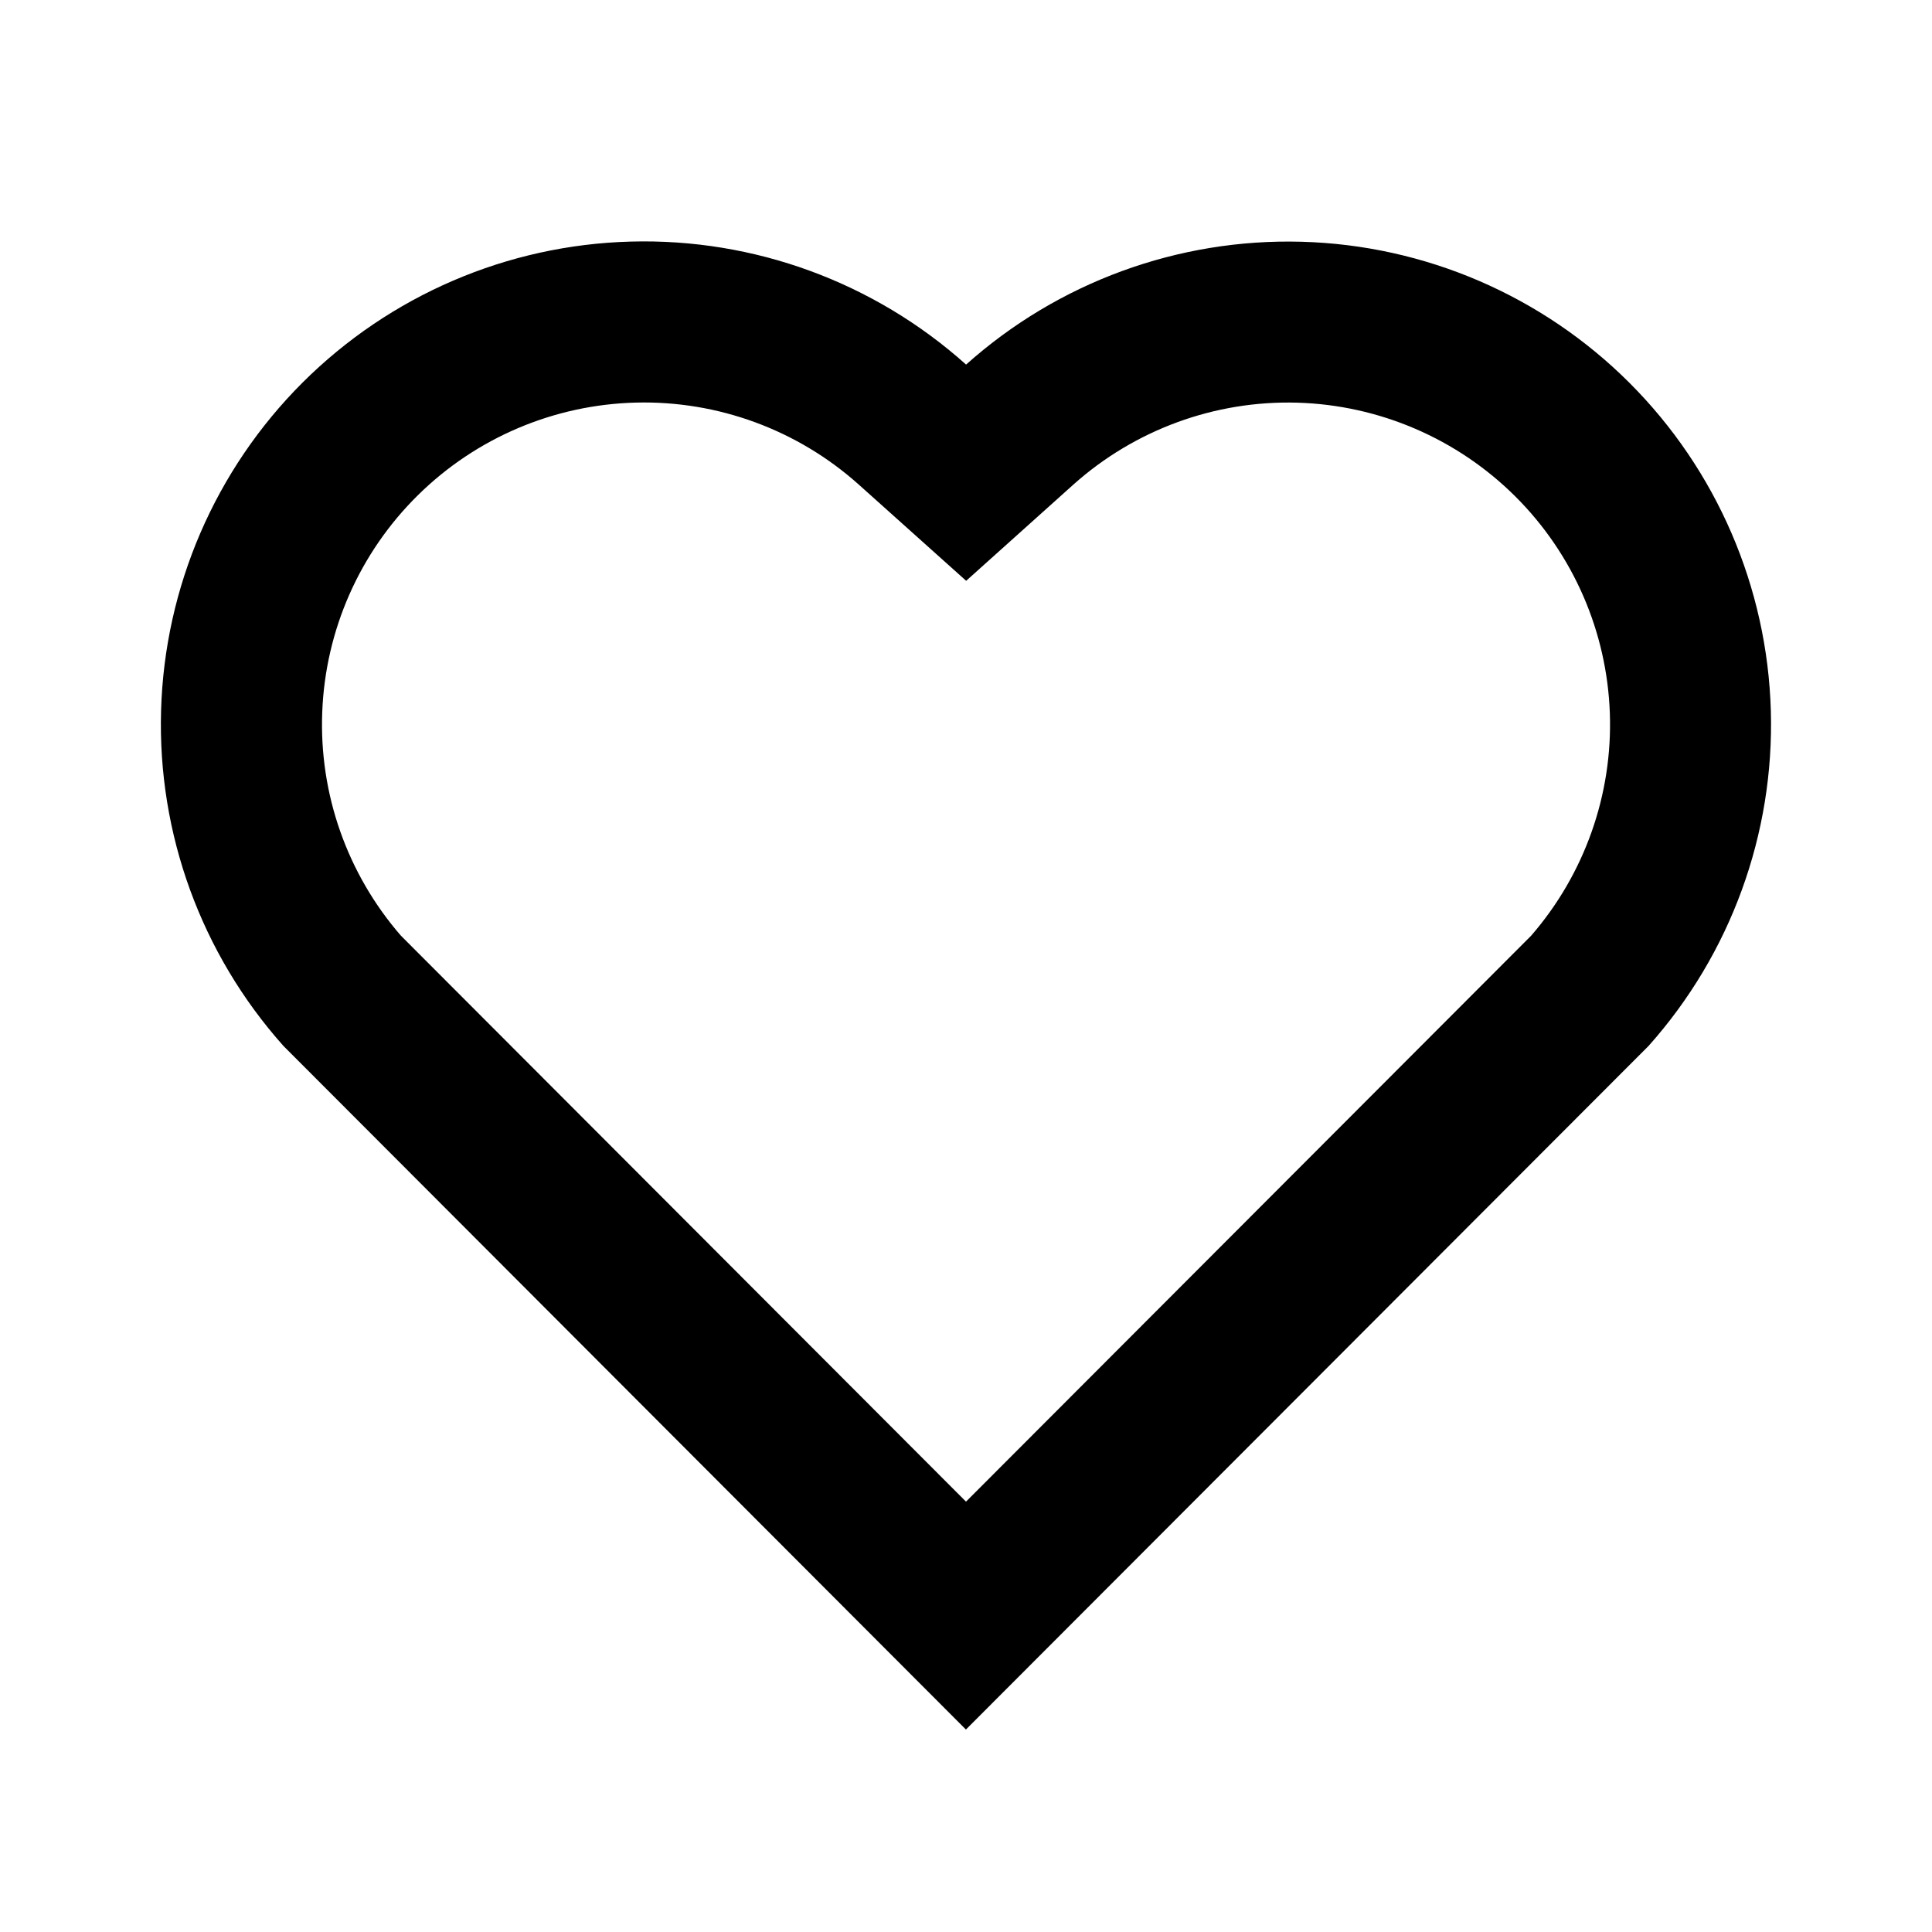
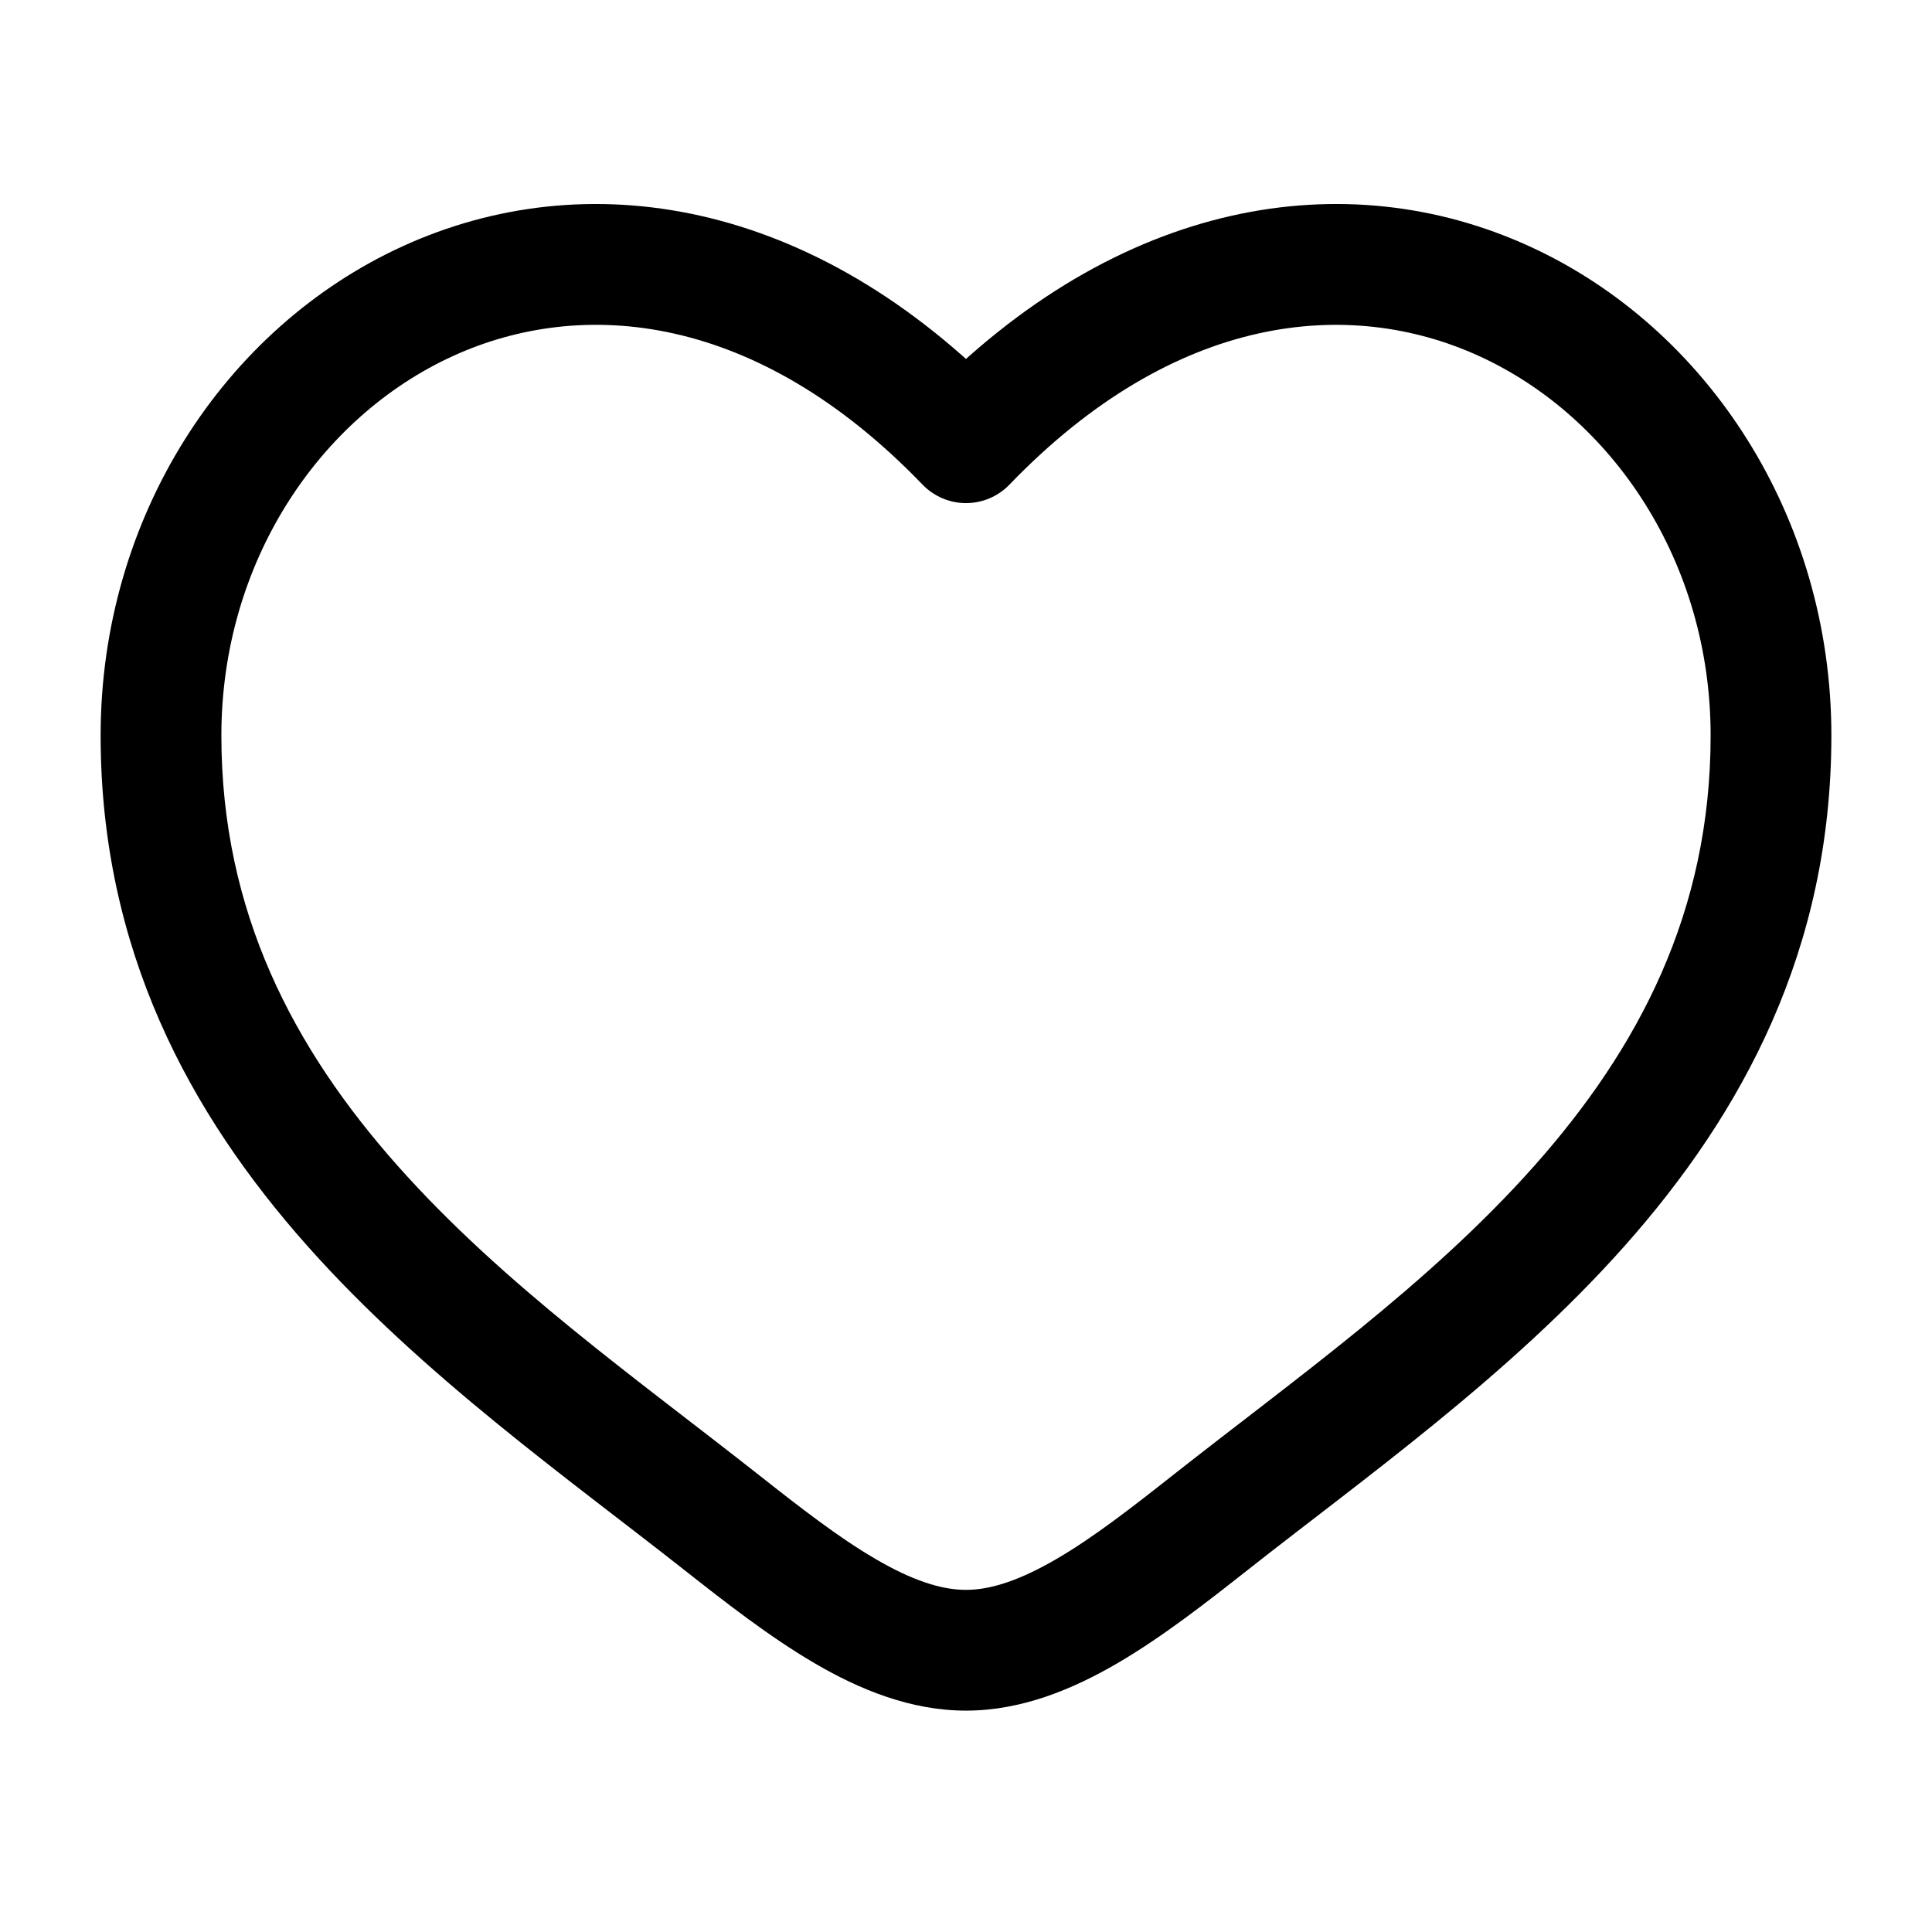
<svg xmlns="http://www.w3.org/2000/svg" width="24" height="24" viewBox="0 0 24 24" fill="none">
-   <path d="M12.001 4.529C13.144 3.507 14.635 2.961 16.167 3.003C17.7 3.045 19.159 3.673 20.243 4.757C21.326 5.84 21.954 7.297 21.998 8.828C22.042 10.359 21.499 11.85 20.479 12.993L11.999 21.485L3.521 12.993C2.5 11.849 1.956 10.358 2.001 8.825C2.045 7.292 2.674 5.835 3.759 4.752C4.845 3.669 6.303 3.042 7.836 3.001C9.369 2.959 10.859 3.506 12.001 4.529ZM18.827 6.17C18.104 5.449 17.133 5.031 16.112 5.002C15.092 4.974 14.099 5.337 13.337 6.017L12.002 7.215L10.666 6.018C9.908 5.34 8.919 4.976 7.902 5.001C6.885 5.026 5.916 5.437 5.192 6.151C4.467 6.865 4.042 7.829 4.003 8.845C3.963 9.862 4.313 10.855 4.98 11.623L12 18.654L19.02 11.624C19.684 10.859 20.034 9.871 19.998 8.859C19.962 7.847 19.544 6.886 18.827 6.17Z" fill="black" />
+   <path d="M12 5.5L11.46 6.02C11.53 6.093 11.614 6.15 11.707 6.19C11.799 6.229 11.899 6.25 12 6.25C12.101 6.25 12.201 6.229 12.293 6.19C12.386 6.15 12.47 6.093 12.54 6.02L12 5.5ZM9.426 18.322C7.91 17.127 6.253 15.96 4.938 14.48C3.65 13.028 2.75 11.335 2.75 9.137H1.25C1.25 11.803 2.36 13.837 3.817 15.476C5.247 17.086 7.071 18.376 8.497 19.5L9.426 18.322ZM2.75 9.137C2.75 6.987 3.965 5.183 5.624 4.424C7.236 3.687 9.402 3.882 11.46 6.02L12.54 4.981C10.1 2.444 7.264 2.025 5 3.06C2.786 4.073 1.25 6.425 1.25 9.137H2.75ZM8.497 19.5C9.01 19.904 9.56 20.334 10.117 20.66C10.674 20.986 11.31 21.25 12 21.25V19.75C11.69 19.75 11.326 19.63 10.874 19.365C10.421 19.101 9.952 18.737 9.426 18.322L8.497 19.5ZM15.503 19.5C16.929 18.375 18.753 17.087 20.183 15.476C21.64 13.836 22.75 11.803 22.75 9.137H21.25C21.25 11.335 20.35 13.028 19.062 14.48C17.747 15.96 16.09 17.127 14.574 18.322L15.503 19.5ZM22.75 9.137C22.75 6.425 21.215 4.073 19 3.06C16.736 2.025 13.902 2.444 11.46 4.98L12.54 6.02C14.598 3.883 16.764 3.687 18.376 4.424C20.035 5.183 21.25 6.986 21.25 9.137H22.75ZM14.574 18.322C14.048 18.737 13.579 19.101 13.126 19.365C12.673 19.629 12.31 19.75 12 19.75V21.25C12.69 21.25 13.326 20.985 13.883 20.66C14.441 20.334 14.99 19.904 15.503 19.5L14.574 18.322Z" fill="black" />
</svg>
